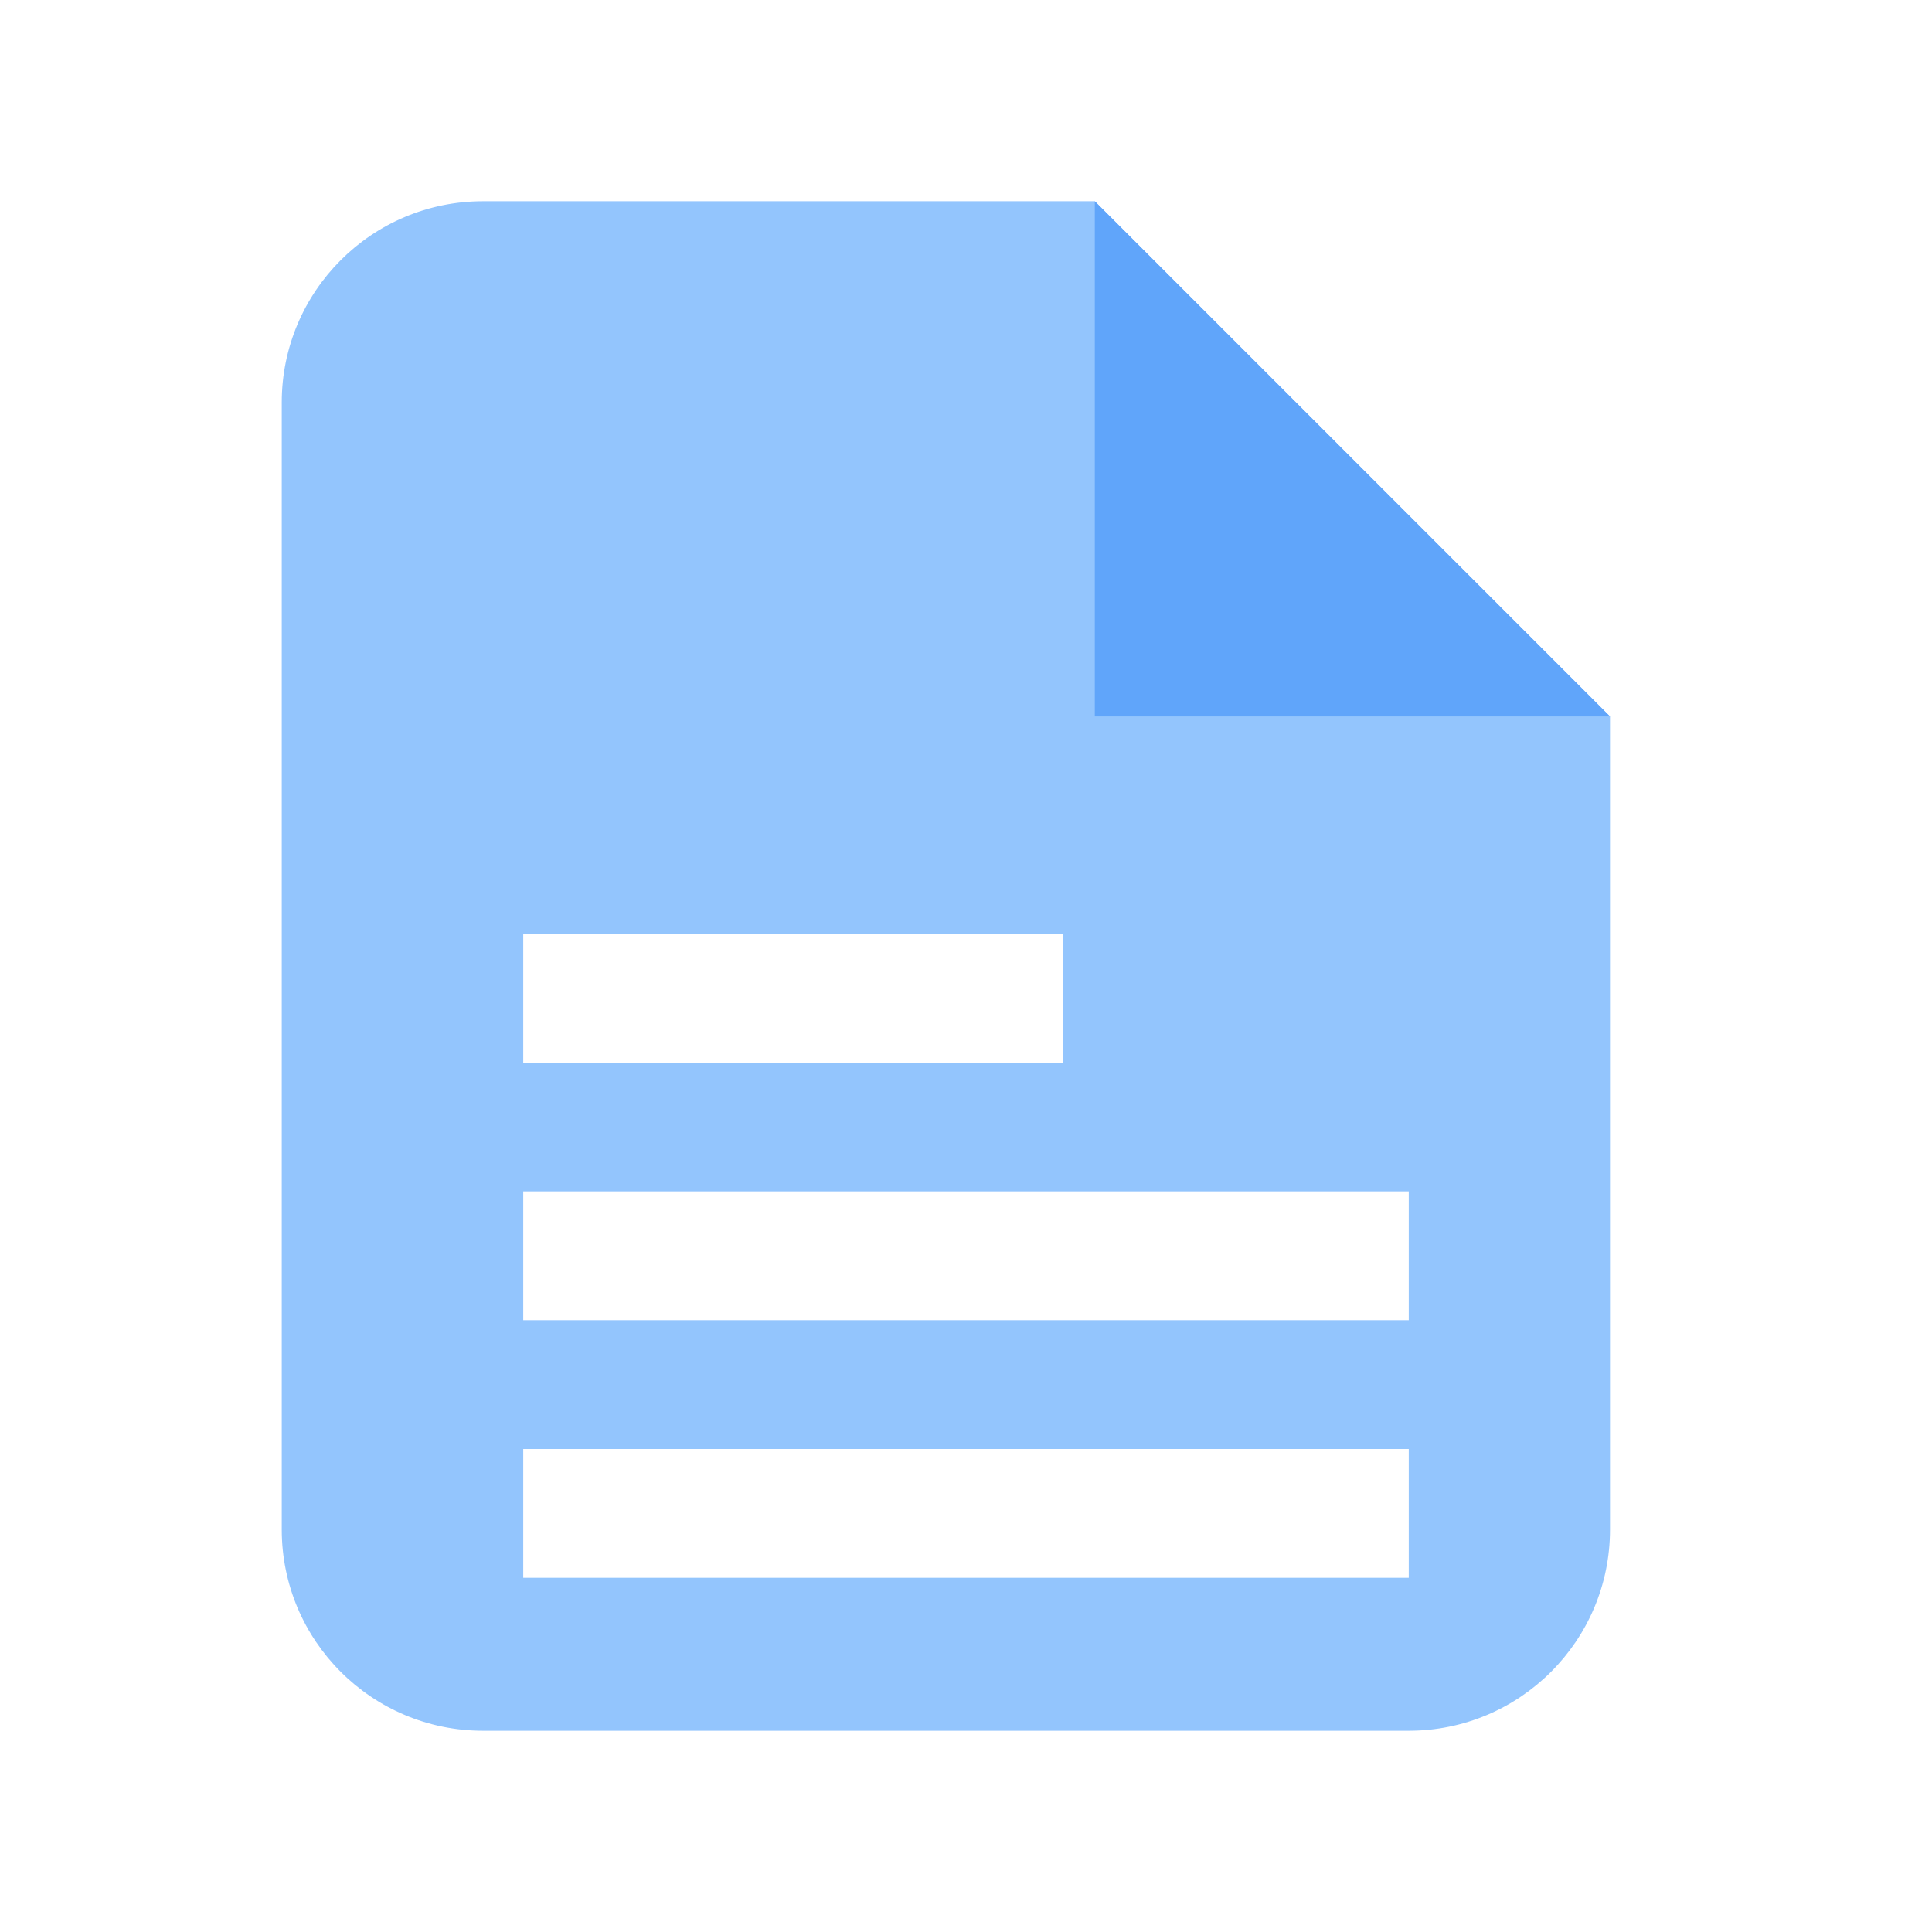
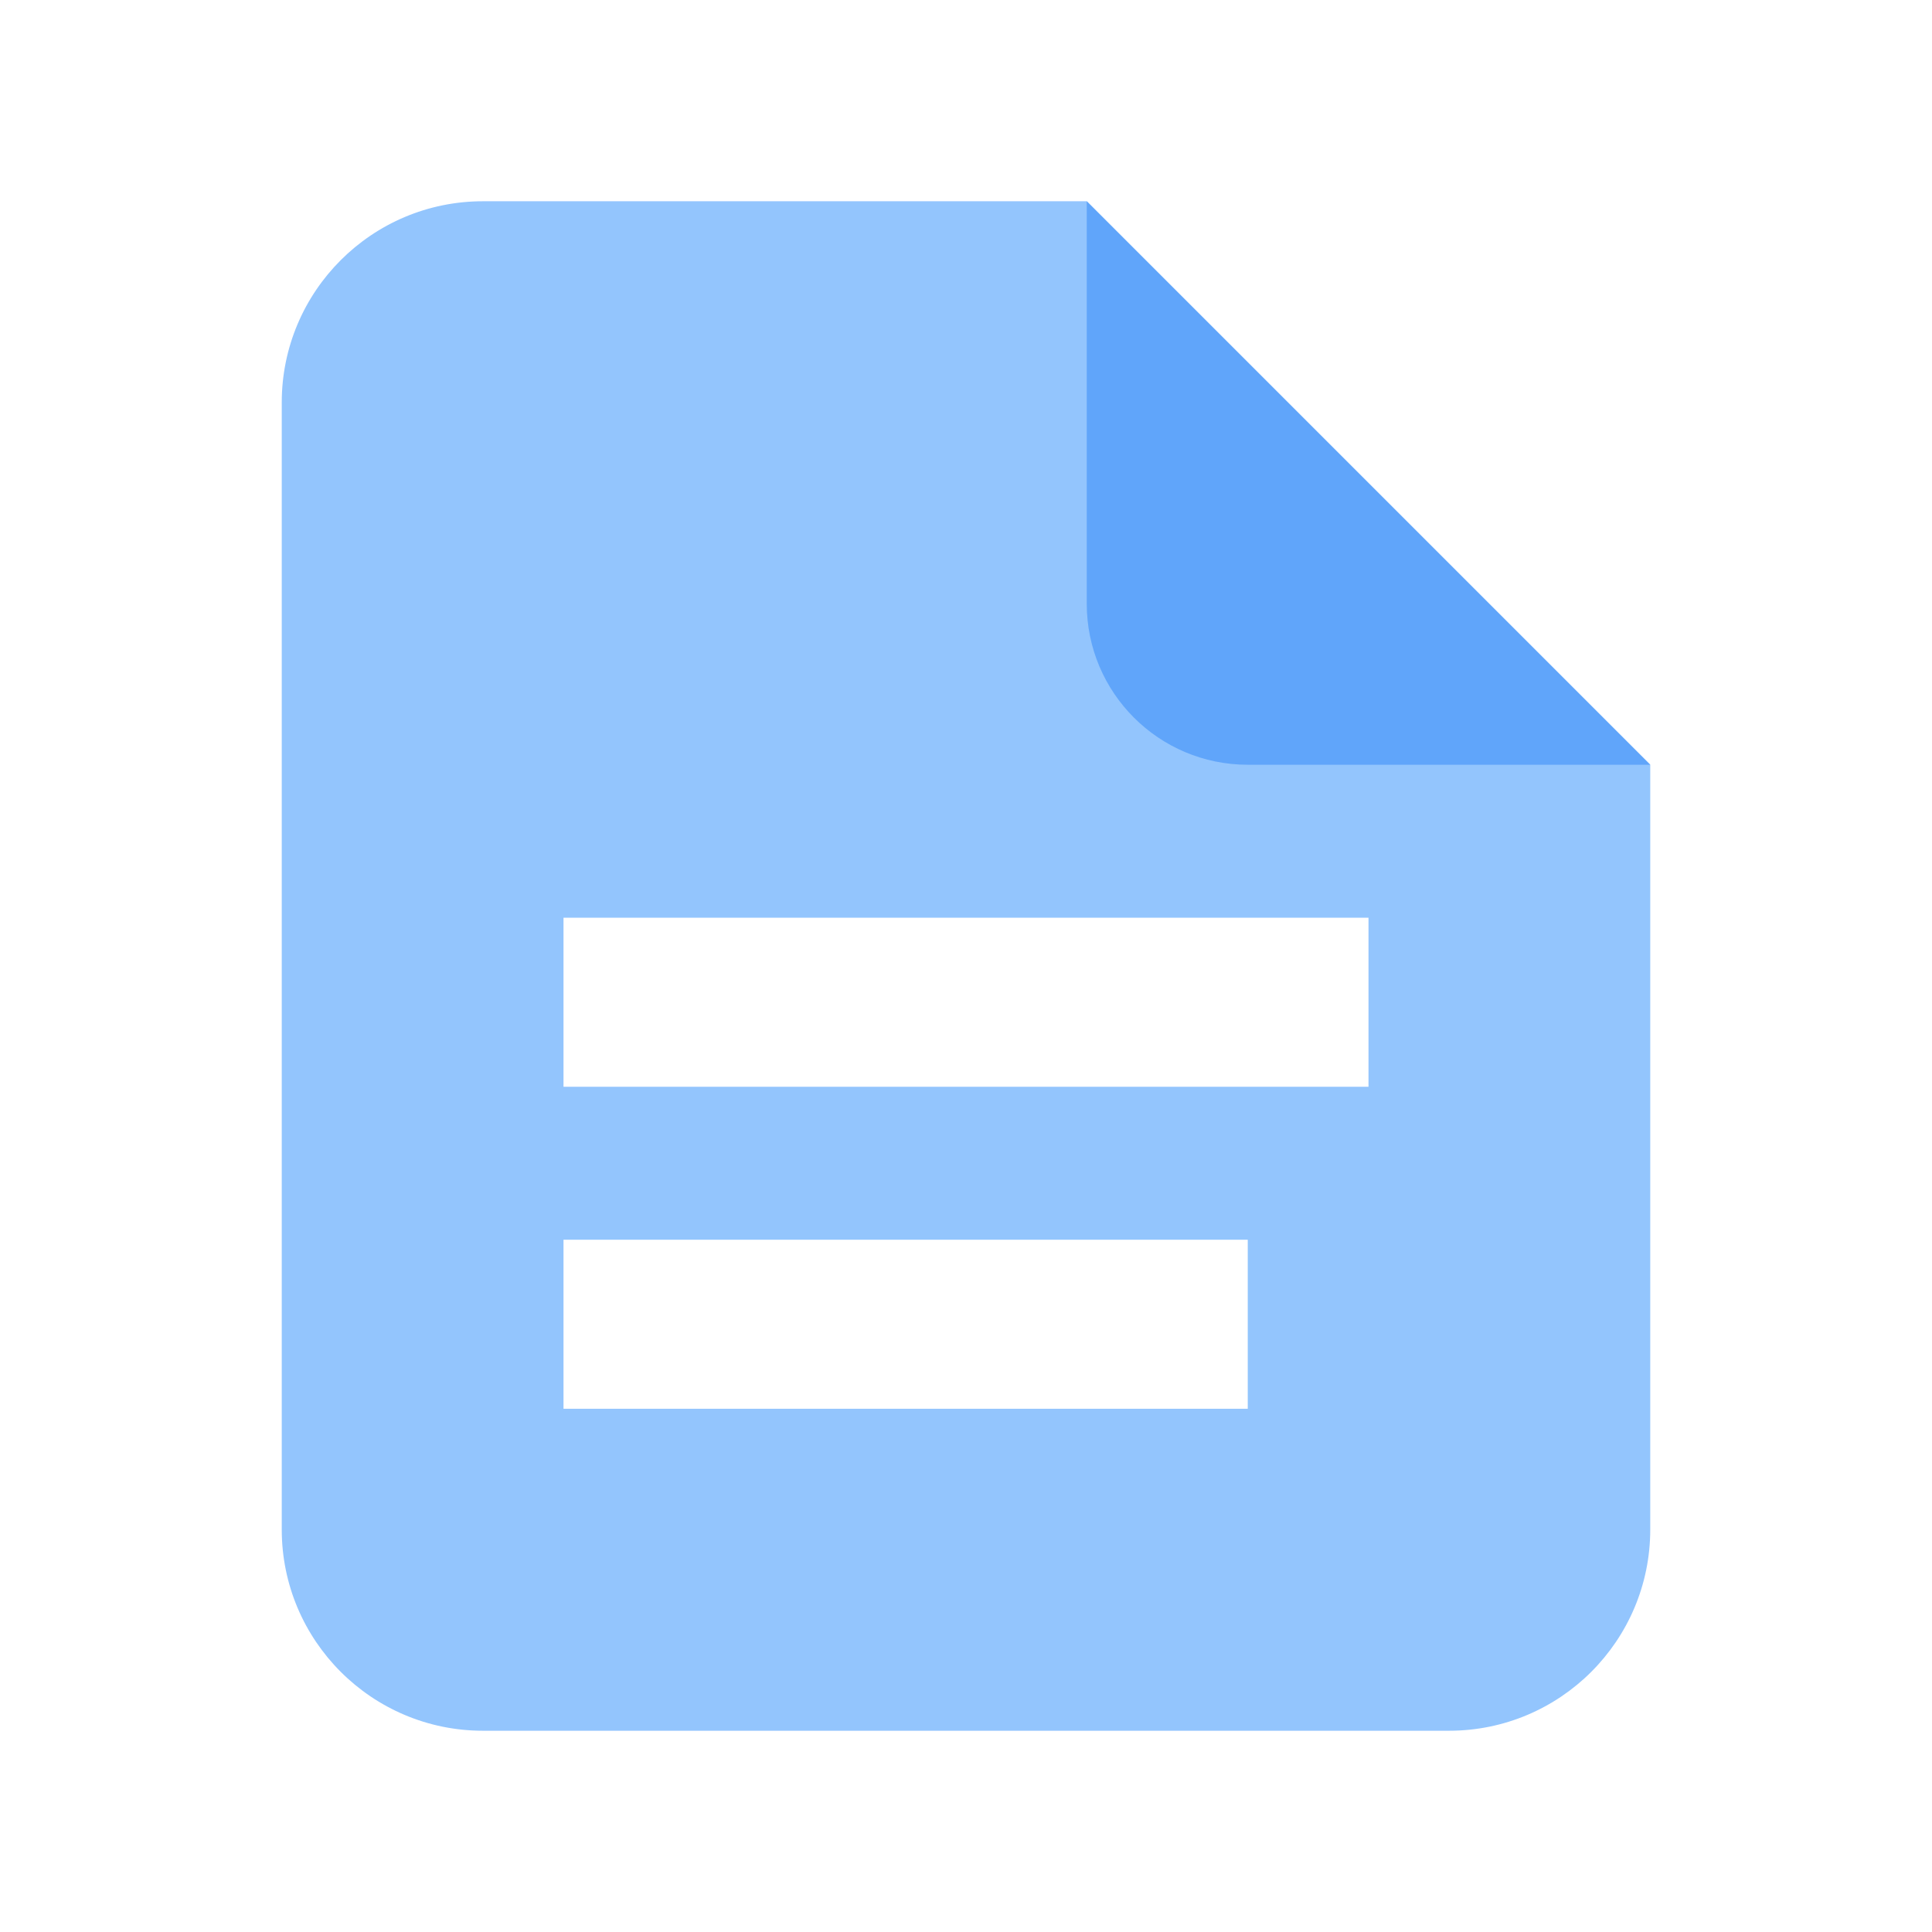
<svg xmlns="http://www.w3.org/2000/svg" viewBox="0 0 24 24">
-   <path fill="#93c5fd" fill-rule="evenodd" d="M6 2.5H13.6L20 8.9V19A2.5 2.5 0 0 1 17.5 21.5H6A2.5 2.5 0 0 1 3.5 19V5A2.5 2.5 0 0 1 6 2.5ZM6.5 11.6H13.2V13.2H6.5ZM6.5 14.8H17.5V16.4H6.5ZM6.5 18H17.5V19.6H6.5Z" />
-   <path fill="#60a5fa" d="M13.6 2.5 20 8.9H13.6Z" />
+   <path fill="#93c5fd" fill-rule="evenodd" d="M6 2.5H13.5L20.5 9.5V19A2.5 2.5 0 0 1 18 21.5H6A2.5 2.5 0 0 1 3.5 19V5A2.5 2.5 0 0 1 6 2.5ZM7 11.4V13.5H17V11.4ZM7 15.4V17.5H15.5V15.4Z" />
+   <path fill="#60a5fa" d="M13.5 2.5V7.5A2 2 0 0 0 15.5 9.5H20.5Z" />
</svg>
